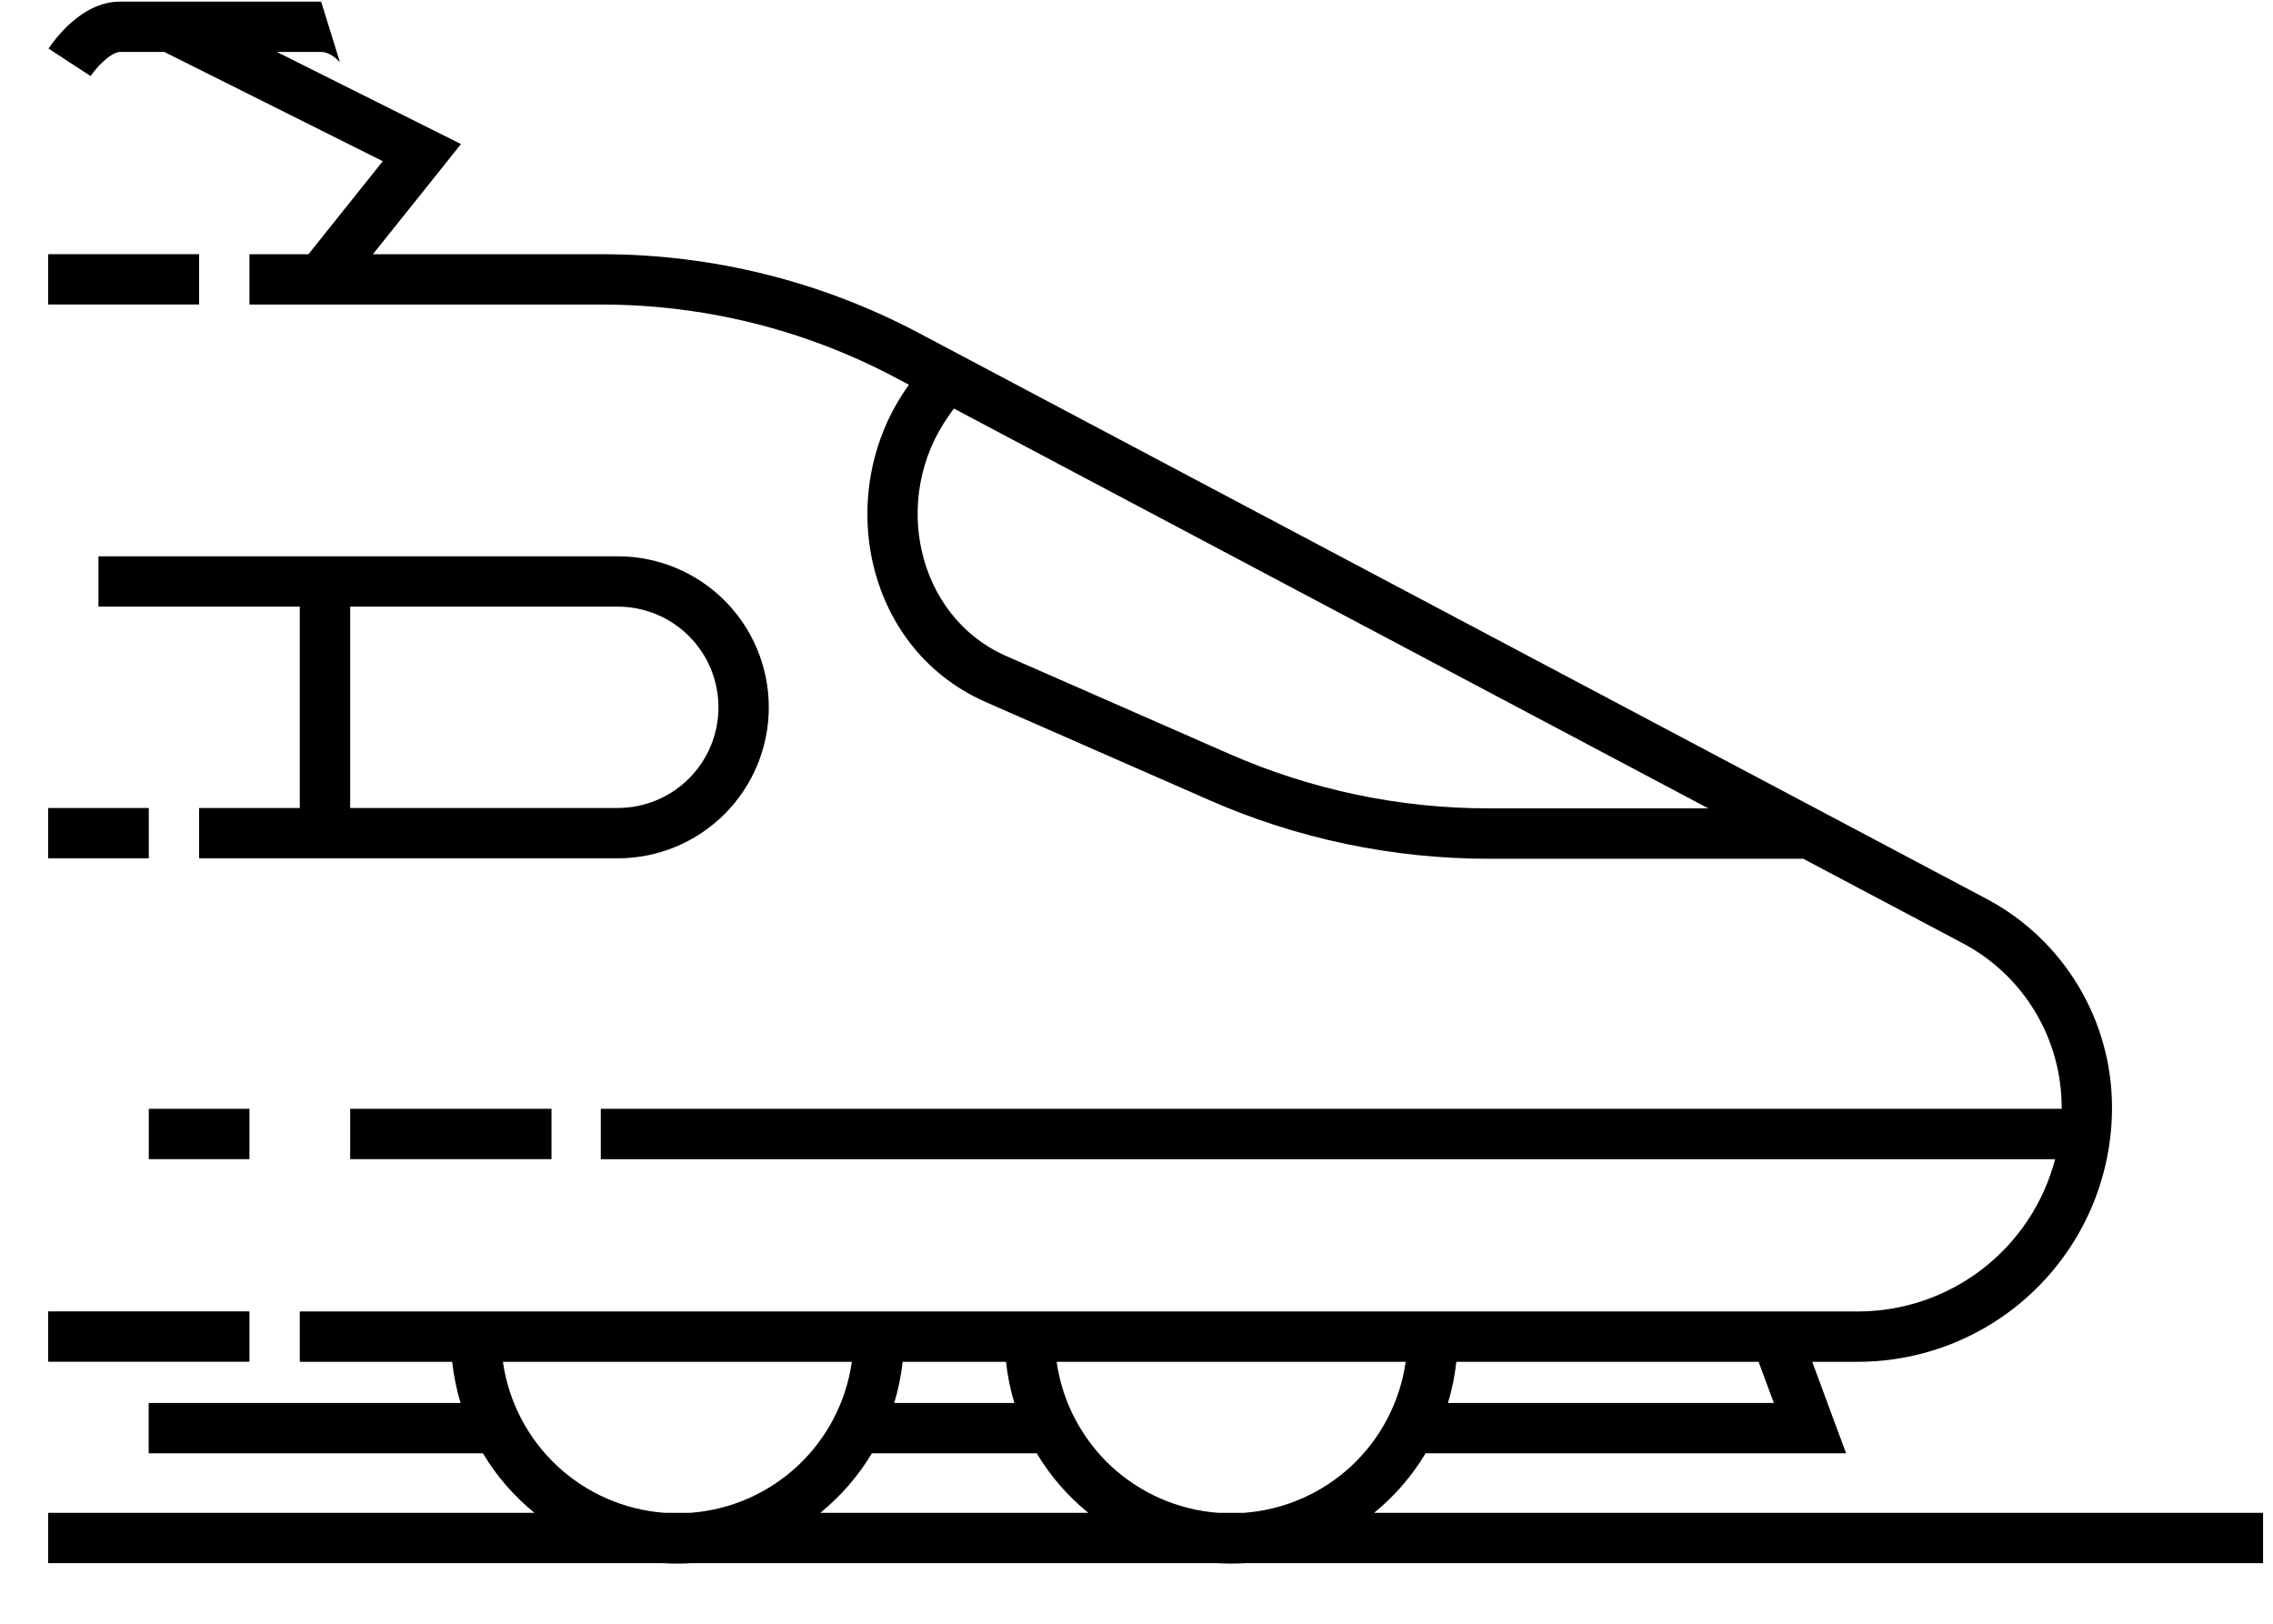
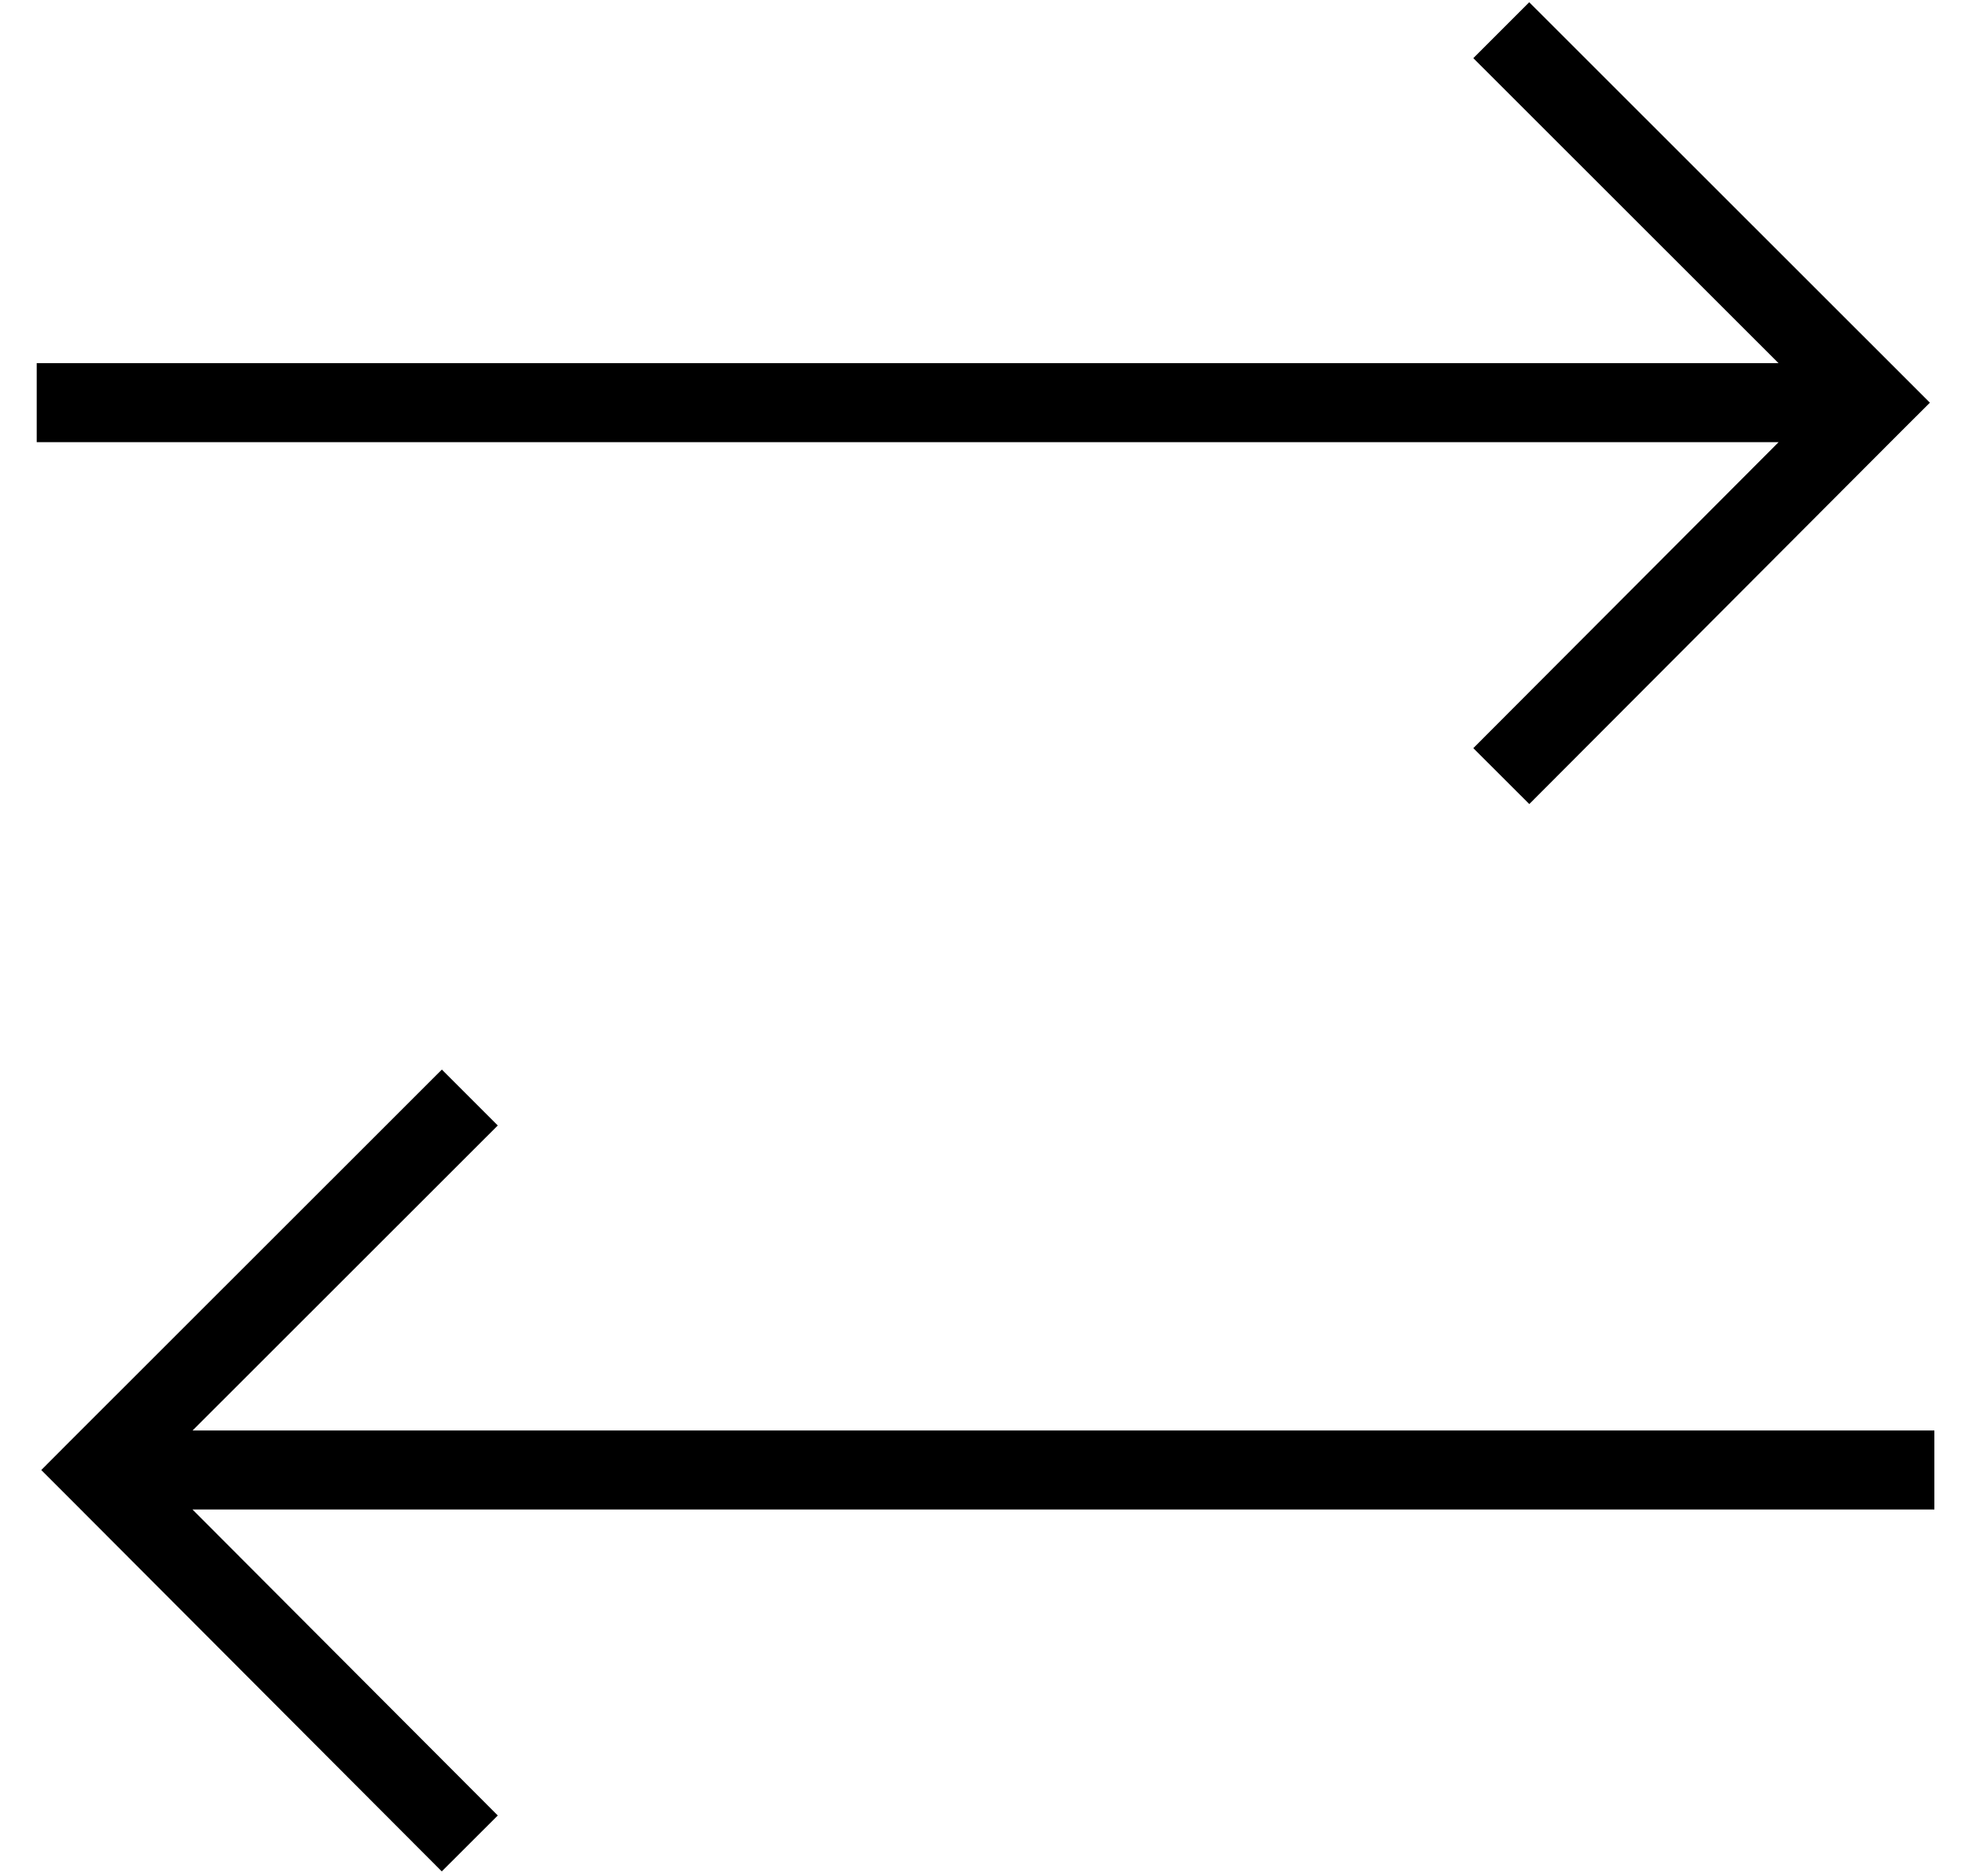
- <svg xmlns="http://www.w3.org/2000/svg" width="35" height="25" viewBox=" 0 35 25" fill="none">
-   <path fill-rule="evenodd" clip-rule="evenodd" d="M4.949 0.8C5.03 0.8 5.129 0.849 5.234 0.957L4.945 0.025H1.845C1.477 0.026 1.189 0.256 1.031 0.408C0.928 0.509 0.836 0.619 0.754 0.737L0.748 0.745L0.747 0.747L1.071 0.96L1.396 1.171L1.403 1.16L1.438 1.113C1.471 1.071 1.516 1.018 1.57 0.966C1.695 0.844 1.794 0.801 1.846 0.8H2.53L5.894 2.482L4.75 3.914H3.841V4.689H9.266C10.842 4.689 12.394 5.075 13.787 5.813L13.996 5.924L13.974 5.955C12.838 7.561 13.292 9.954 15.145 10.794L15.185 10.812L18.625 12.321C19.979 12.915 21.441 13.221 22.919 13.222H27.767L30.227 14.525C30.686 14.768 31.07 15.132 31.337 15.577C31.605 16.022 31.746 16.532 31.746 17.052V17.072H9.251V17.848H31.645C31.469 18.519 31.076 19.113 30.527 19.537C29.978 19.961 29.304 20.191 28.61 20.192H4.616V20.967H6.963C6.987 21.185 7.03 21.396 7.092 21.601H2.289V22.376H7.436C7.645 22.726 7.914 23.035 8.229 23.292H0.741V24.067H10.204C10.355 24.076 10.505 24.076 10.655 24.067H18.732C18.882 24.076 19.032 24.076 19.183 24.067H34.847V23.292H21.159C21.473 23.036 21.742 22.726 21.951 22.376H28.427L28.233 21.854L27.905 20.967H28.61C29.648 20.966 30.643 20.553 31.376 19.819C32.11 19.084 32.522 18.089 32.521 17.051C32.521 15.705 31.778 14.47 30.59 13.84L14.15 5.128C12.646 4.331 10.97 3.914 9.267 3.914H5.742L6.799 2.593L7.098 2.218L6.67 2.004L4.263 0.8H4.949ZM27.079 20.967H22.425C22.401 21.185 22.358 21.396 22.296 21.601H27.314L27.079 20.967ZM18.758 23.292H19.156C19.774 23.247 20.358 22.991 20.811 22.569C21.264 22.145 21.558 21.58 21.645 20.967H16.27C16.357 21.58 16.652 22.145 17.104 22.569C17.557 22.991 18.14 23.247 18.758 23.292ZM15.619 21.601C15.557 21.394 15.514 21.182 15.491 20.967H13.899C13.875 21.185 13.832 21.396 13.769 21.601H15.619ZM15.964 22.376H13.425C13.216 22.726 12.947 23.035 12.632 23.292H16.757C16.441 23.035 16.172 22.725 15.964 22.376ZM13.117 20.967H7.744C7.831 21.58 8.125 22.145 8.578 22.569C9.03 22.991 9.614 23.247 10.232 23.292H10.63C11.248 23.247 11.831 22.991 12.284 22.568C12.736 22.145 13.03 21.58 13.117 20.967ZM14.688 6.29L14.608 6.403C13.713 7.668 14.116 9.476 15.466 10.088L15.497 10.102L18.937 11.611C20.193 12.161 21.549 12.446 22.92 12.446H26.305L14.688 6.29ZM0.741 20.191V20.966H3.841V20.191H0.741ZM0.741 4.688H3.066V3.913H0.741V4.688ZM3.841 17.072V17.847H2.291V17.072H3.841ZM8.492 17.072H5.392V17.847H8.492V17.072ZM1.516 8.565H9.513C10.13 8.565 10.721 8.81 11.157 9.246C11.593 9.682 11.838 10.273 11.838 10.89C11.838 11.507 11.593 12.098 11.157 12.534C10.721 12.97 10.13 13.215 9.513 13.215H3.066V12.44H4.616V9.34H1.516V8.565ZM8.198 12.44H5.392V9.34H9.513C9.924 9.34 10.318 9.503 10.609 9.794C10.9 10.085 11.063 10.479 11.063 10.89C11.063 11.301 10.9 11.695 10.609 11.986C10.318 12.277 9.924 12.44 9.513 12.44H8.198ZM0.741 13.215H2.291V12.44H0.741V13.215Z" fill="black" />
+ <svg xmlns="http://www.w3.org/2000/svg" width="22" height="21" viewBox="0 0 22 21" fill="none">
+   <path fill-rule="evenodd" clip-rule="evenodd" d="M21.294 4.196L17.121 0.025L16.495 0.651L19.912 4.066H0.411V4.951H19.913L16.495 8.377L17.122 9.003L21.294 4.821L21.607 4.509L21.294 4.196ZM0.774 16.147L4.947 11.976L5.573 12.602L2.156 16.017H21.657V16.902H2.155L5.573 20.328L4.946 20.954L0.774 16.772L0.462 16.46L0.774 16.147Z" fill="black" />
</svg>
